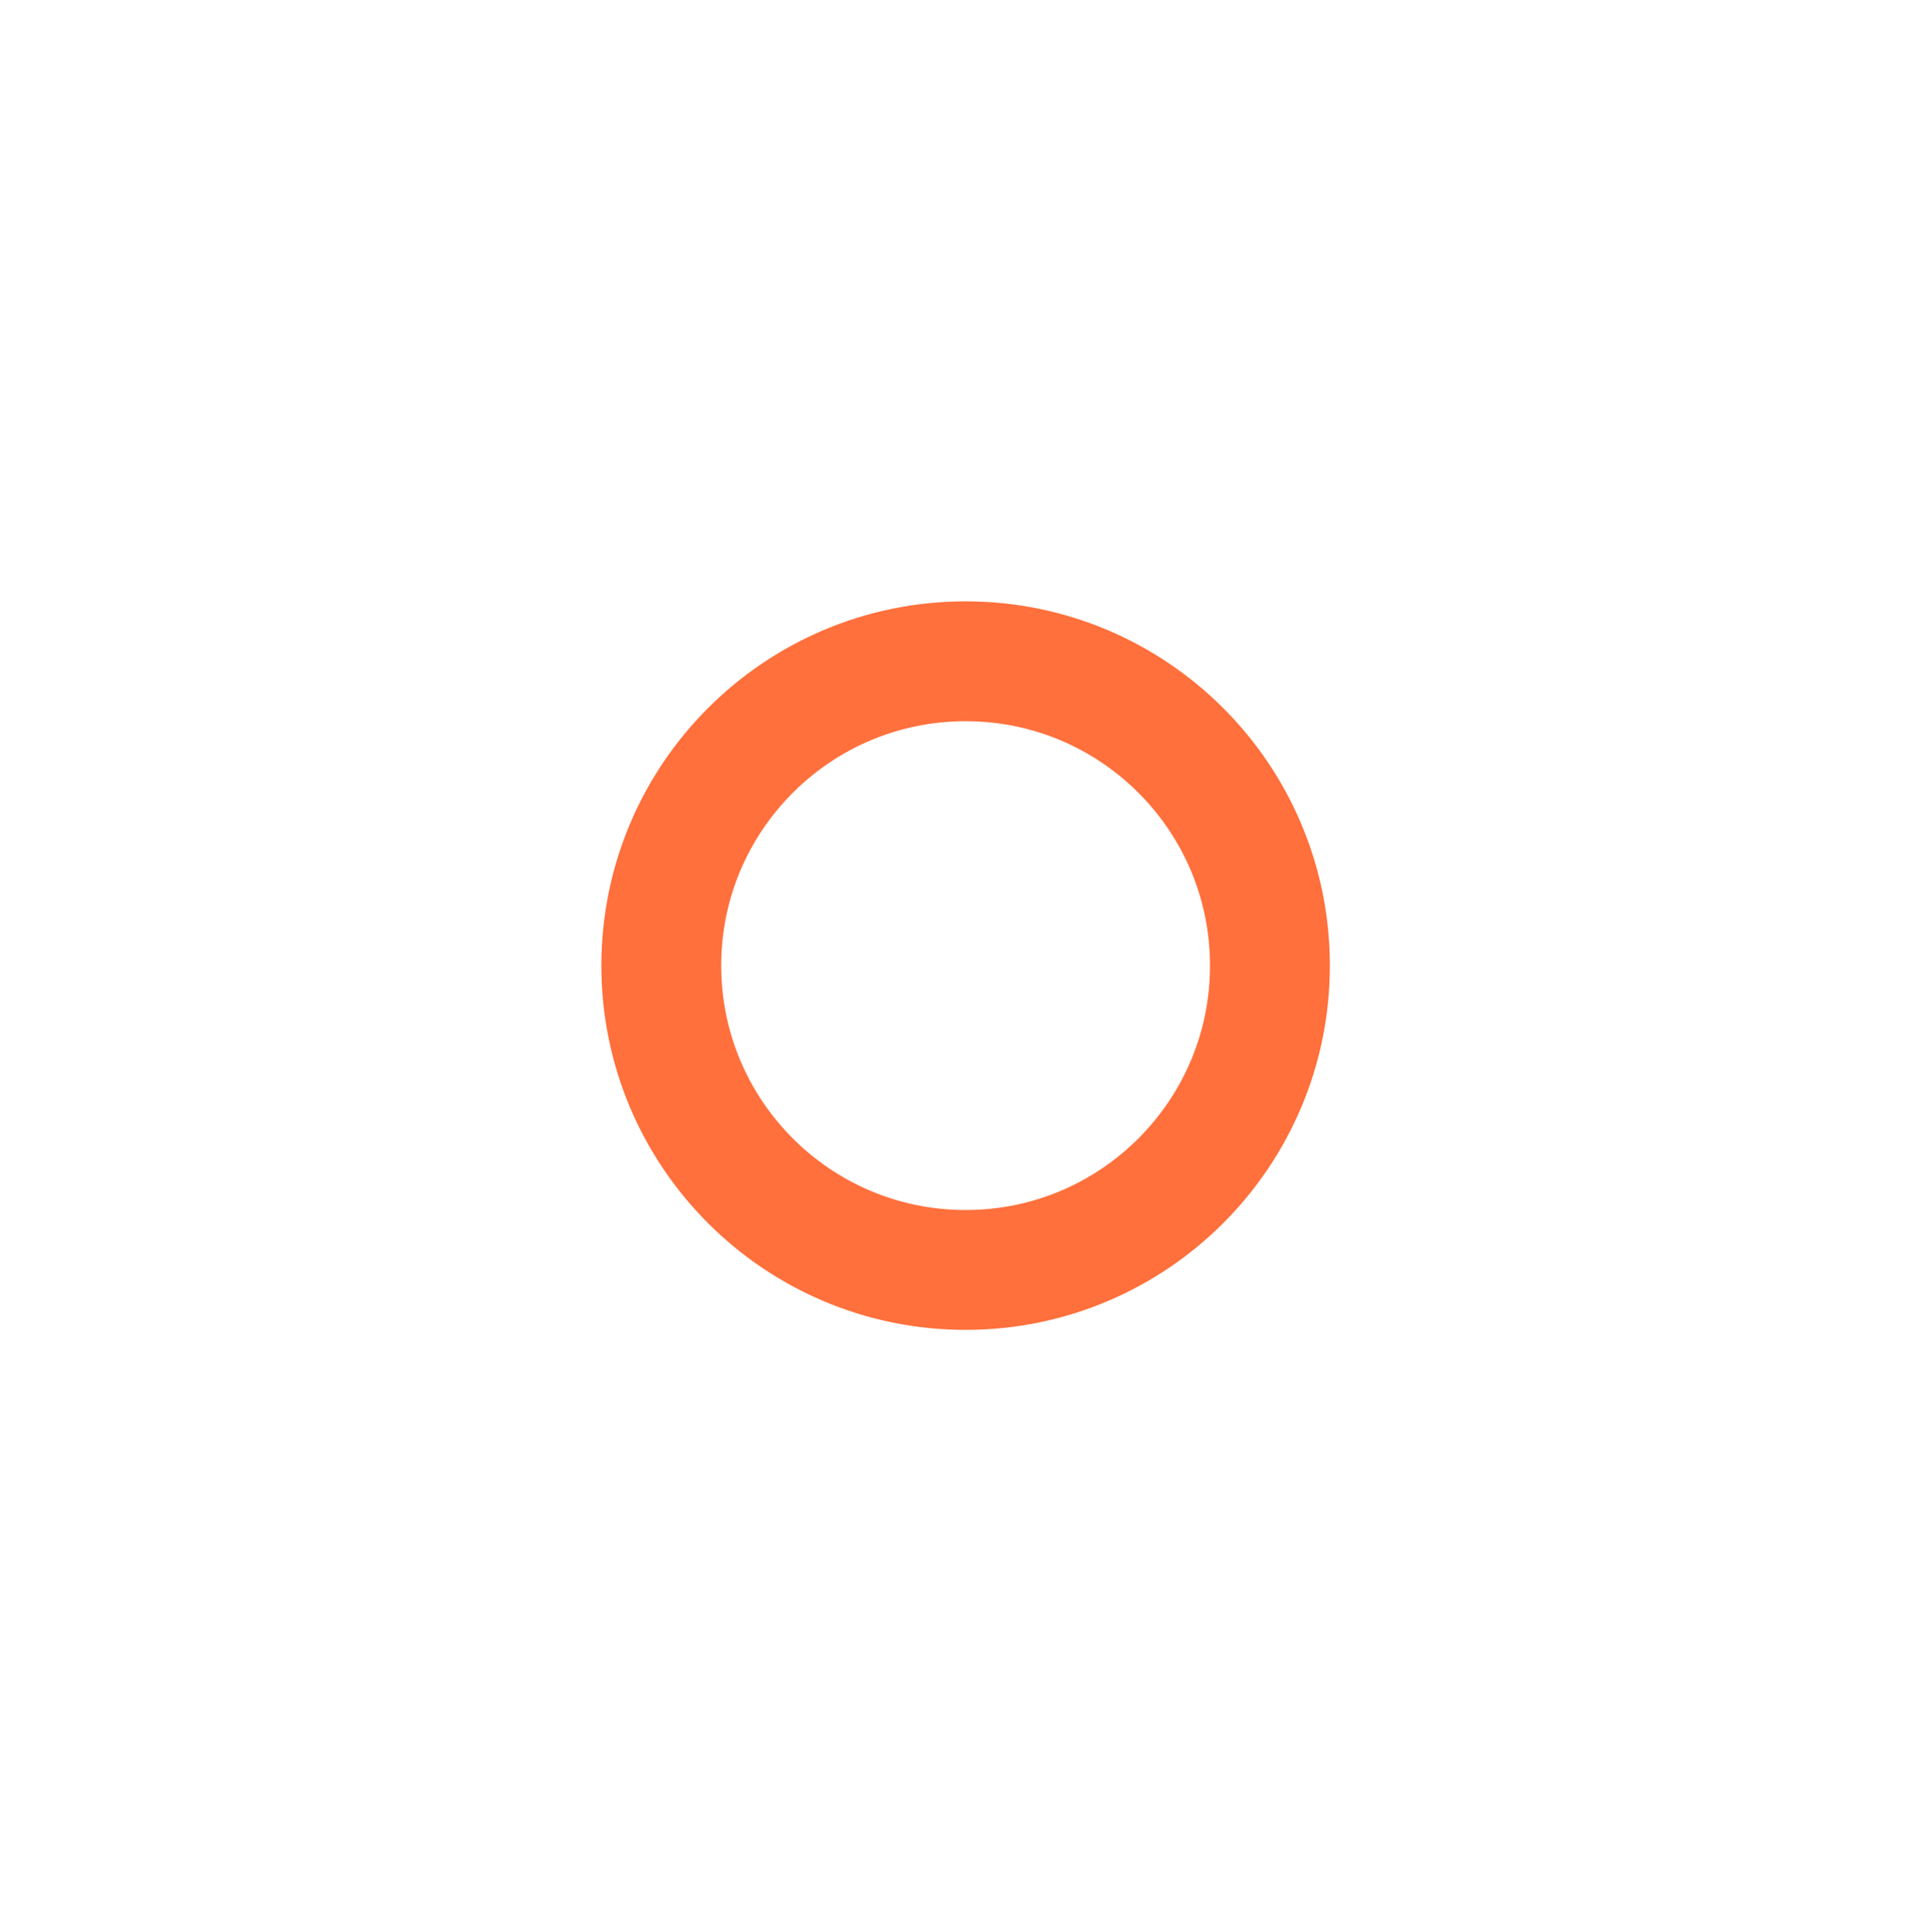
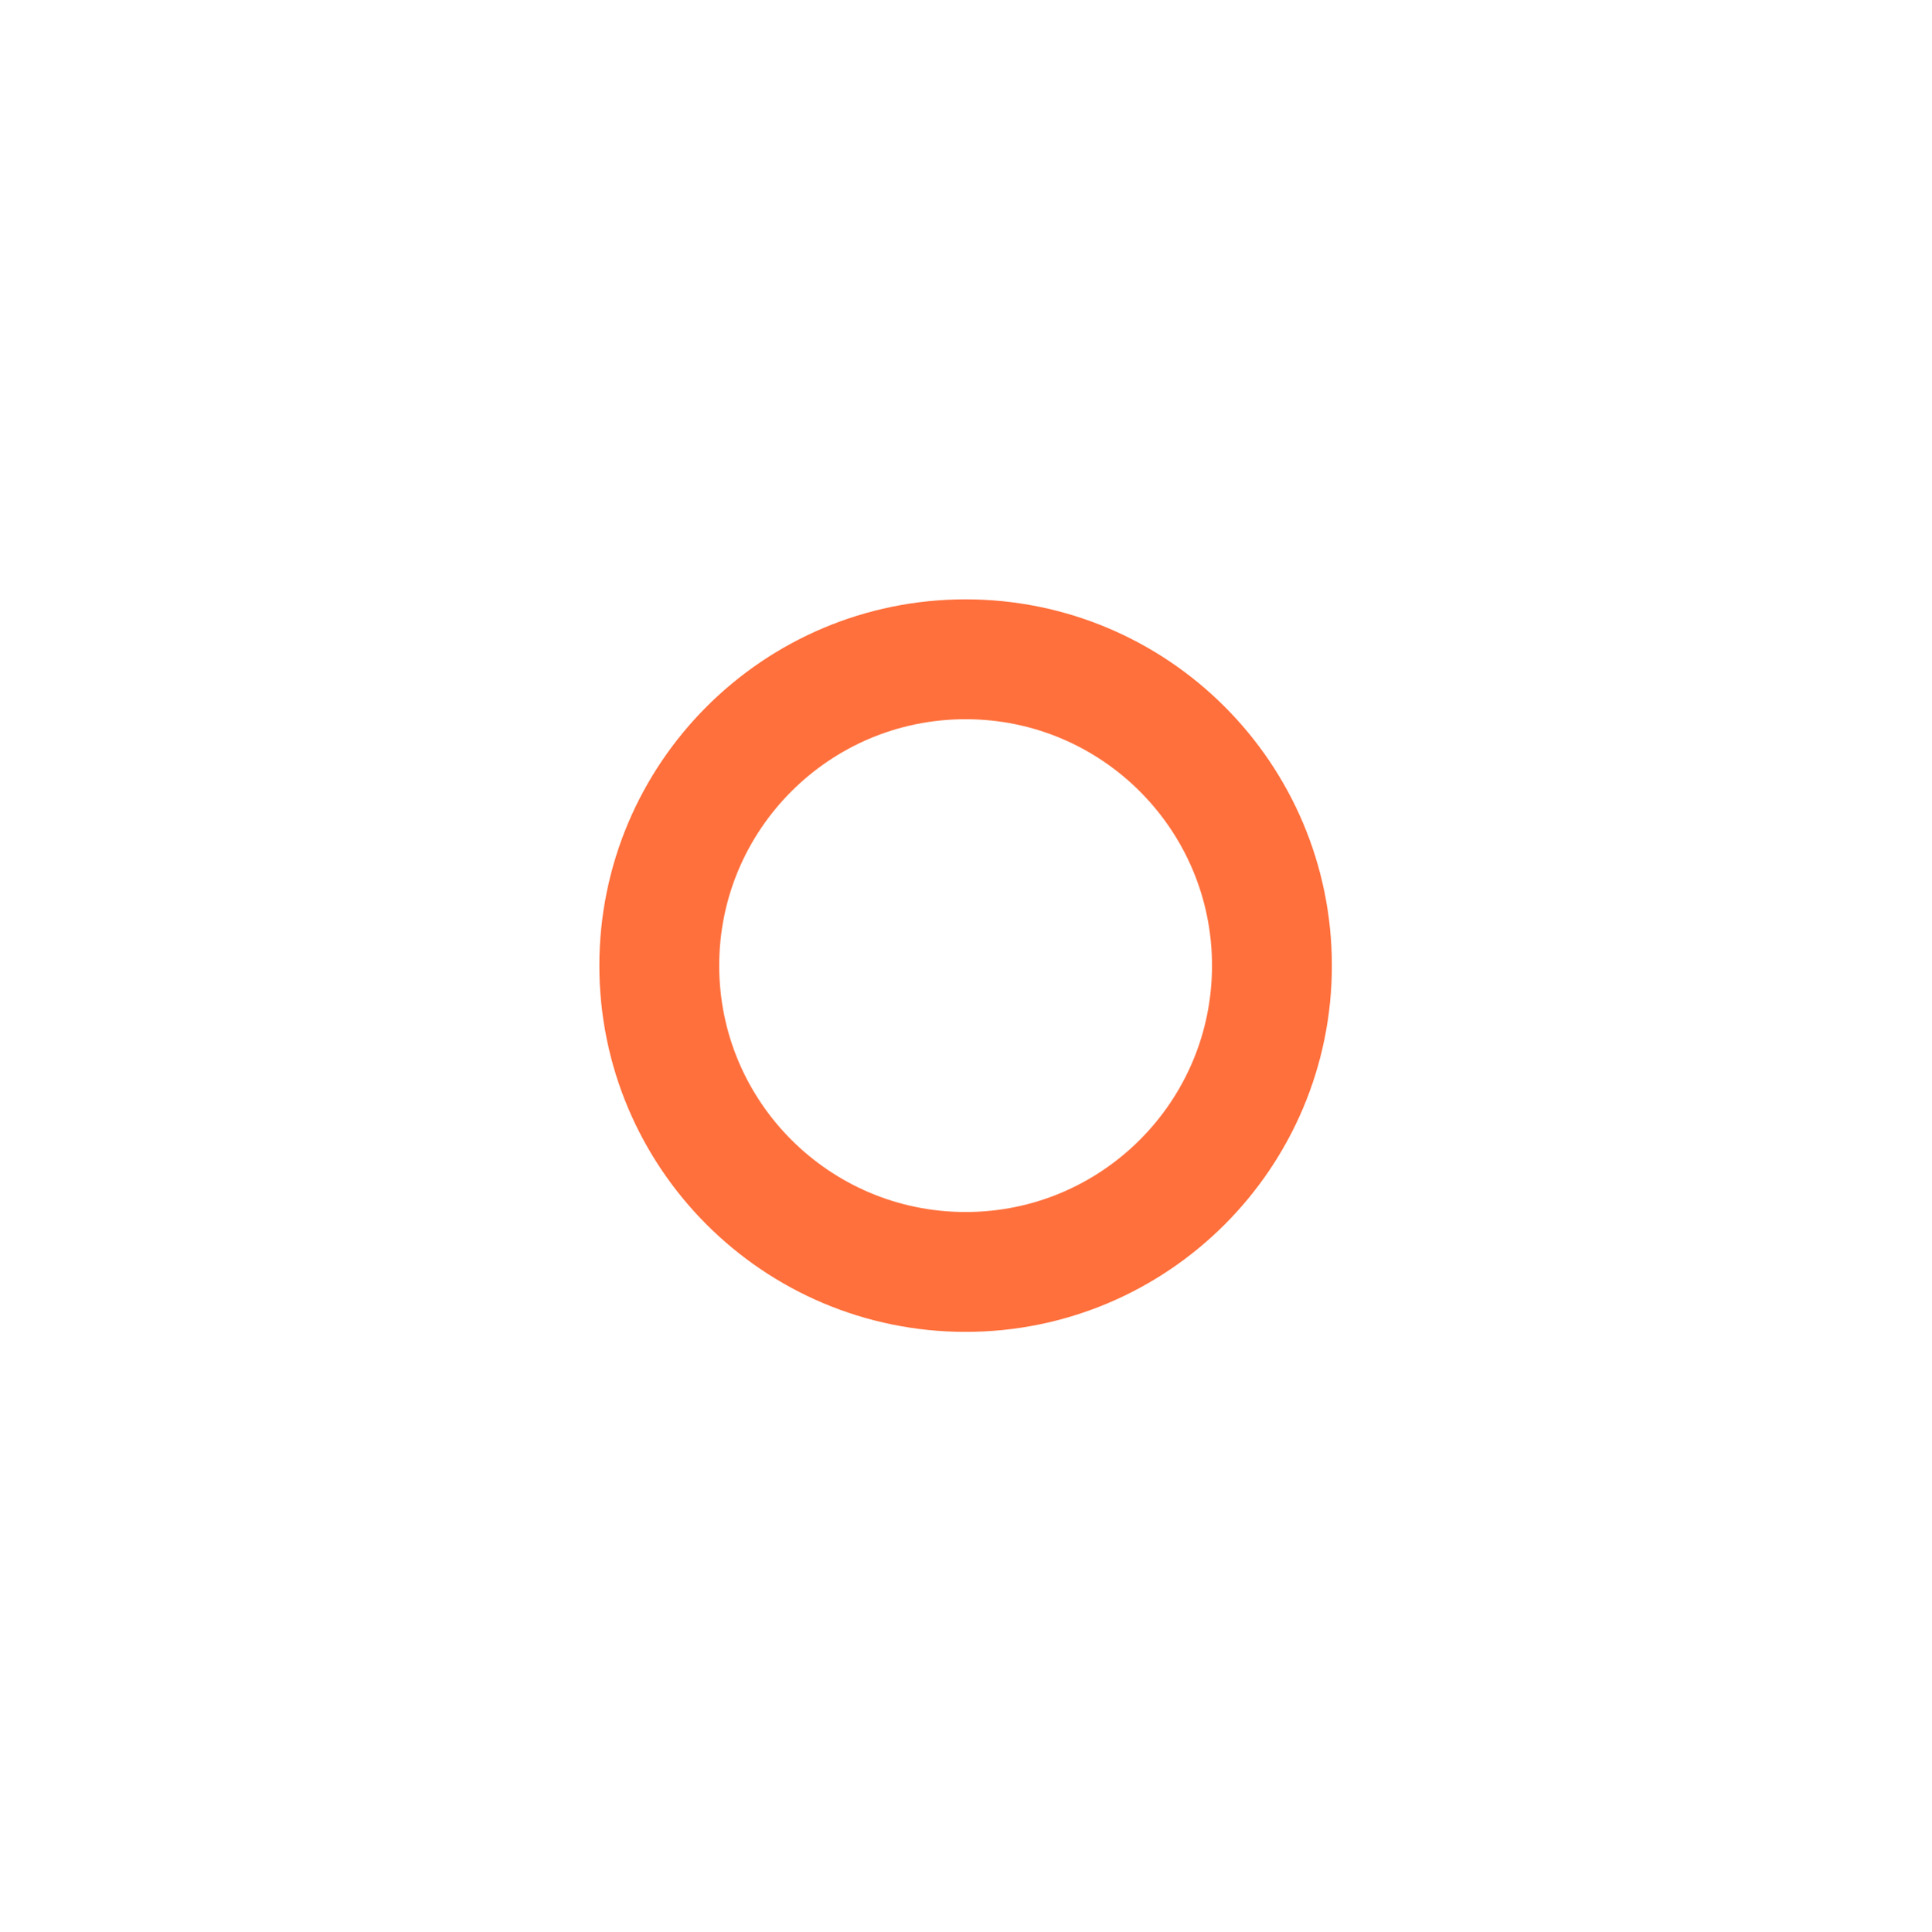
<svg xmlns="http://www.w3.org/2000/svg" version="1.0" viewBox="0 0 580 580">
-   <circle cx="290" cy="290" r="91.4" fill="none" stroke="#ff703c" stroke-linecap="square" stroke-linejoin="bevel" stroke-width="36" />
+   <circle cx="290" cy="290" r="92" fill="none" stroke="#ff703c" stroke-linecap="square" stroke-linejoin="bevel" stroke-width="36" />
</svg>
